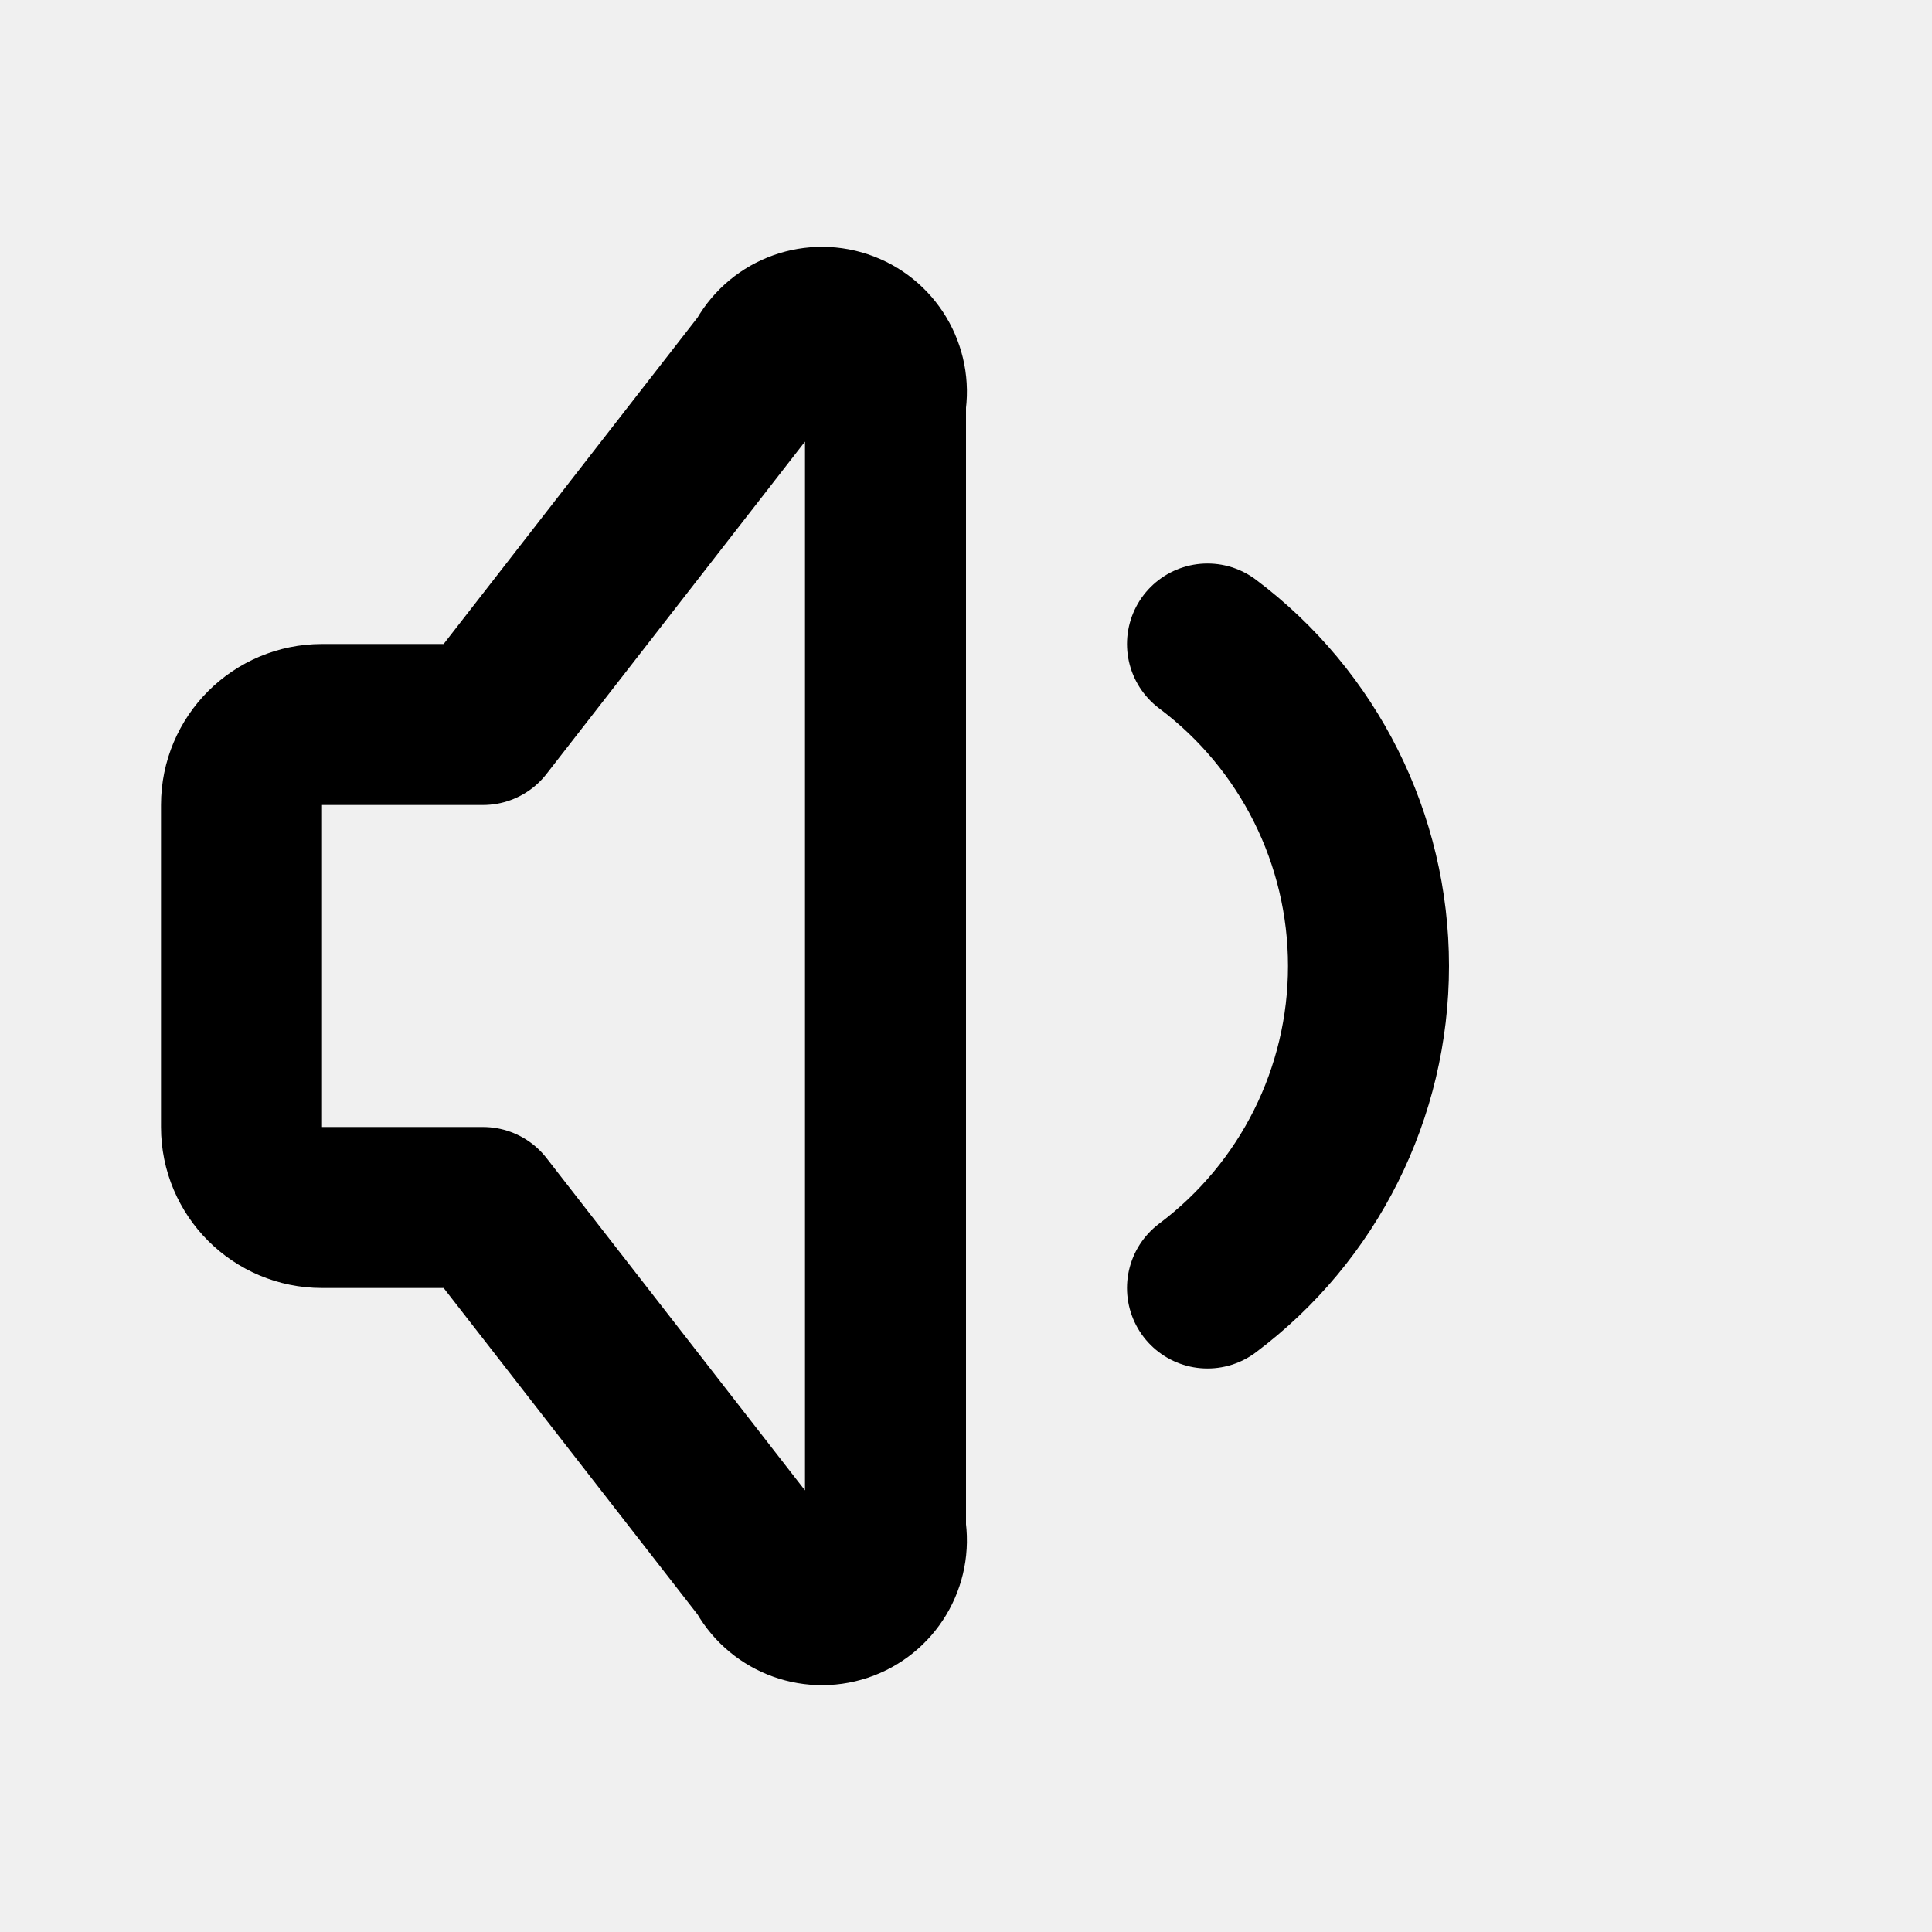
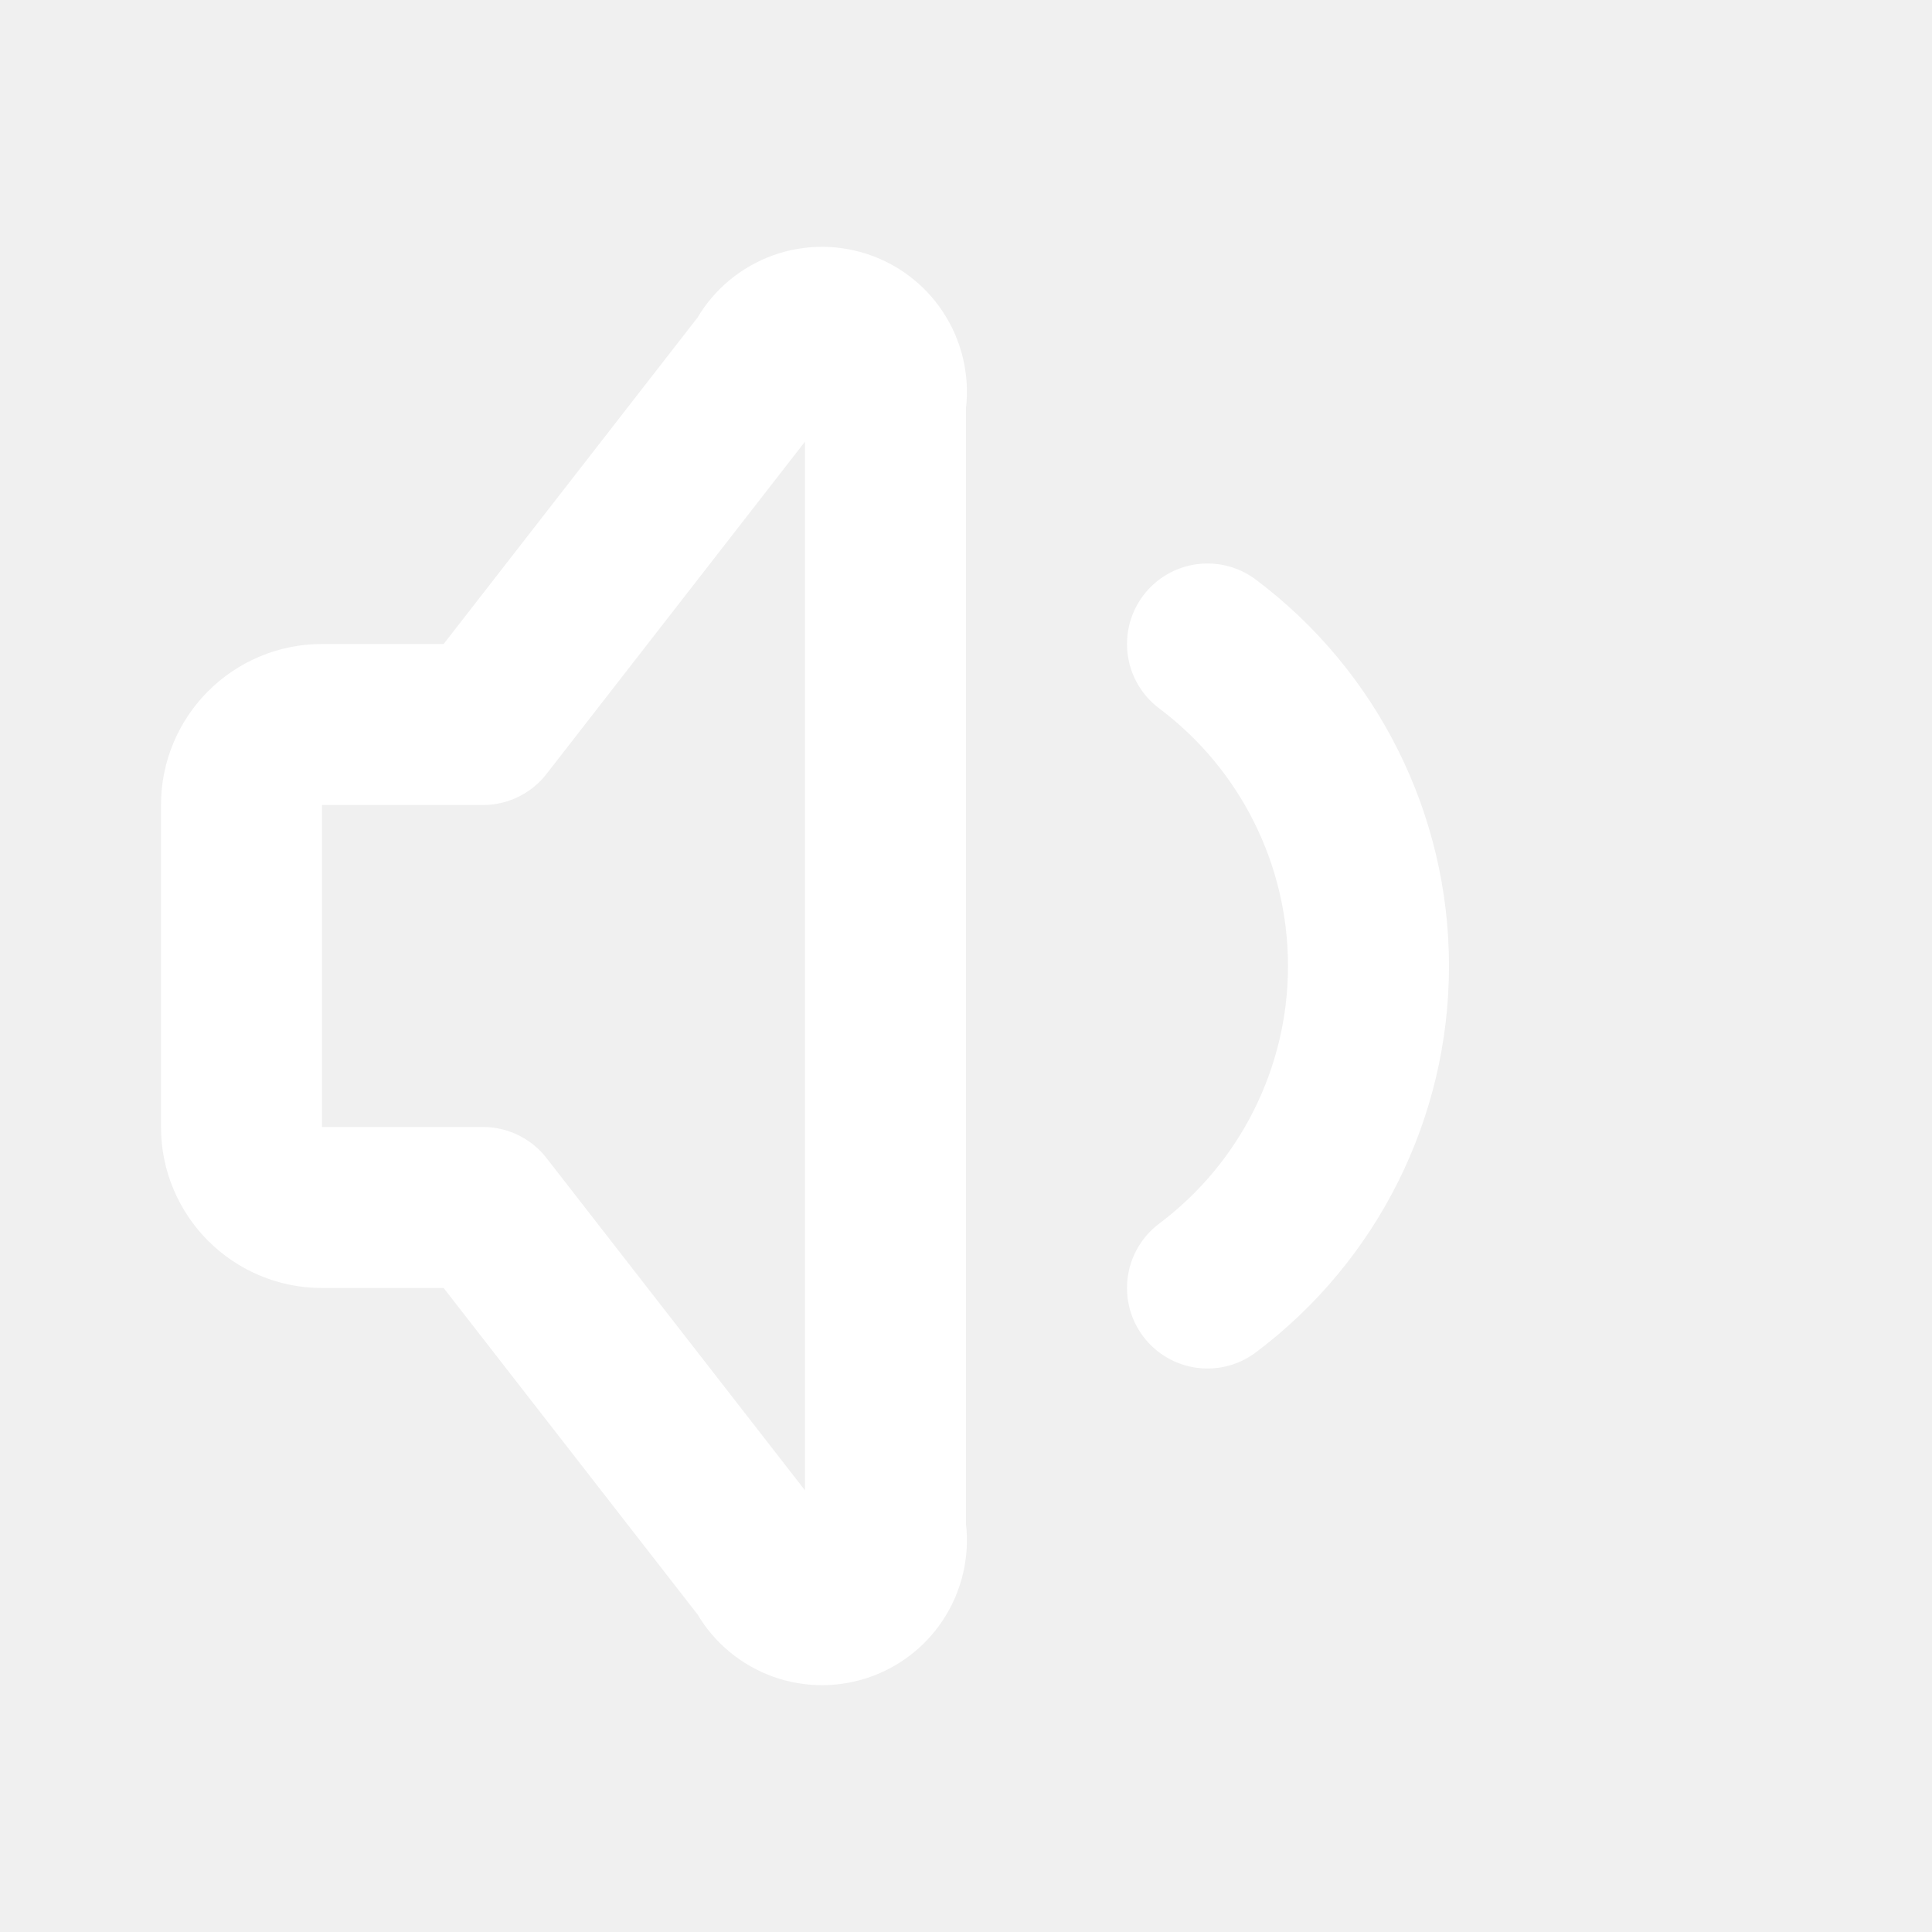
- <svg xmlns="http://www.w3.org/2000/svg" width="24" height="24" viewBox="0 0 24 24" fill="none" stroke="currentColor" stroke-width="2" stroke-linecap="round" stroke-linejoin="round" class="icon icon-tabler icons-tabler-outline icon-tabler-volume-2">
+ <svg xmlns="http://www.w3.org/2000/svg" width="24" height="24" viewBox="0 0 24 24" fill="none" stroke="#ffffff" stroke-width="2" stroke-linecap="round" stroke-linejoin="round" class="icon icon-tabler icons-tabler-outline icon-tabler-volume-2">
  <path stroke="none" d="M0 0h24v24H0z" fill="none" />
  <path d="M15 8a5 5 0 0 1 0 8" />
  <path d="M6 15h-2a1 1 0 0 1 -1 -1v-4a1 1 0 0 1 1 -1h2l3.5 -4.5a.8 .8 0 0 1 1.5 .5v14a.8 .8 0 0 1 -1.5 .5l-3.5 -4.5" />
</svg>
